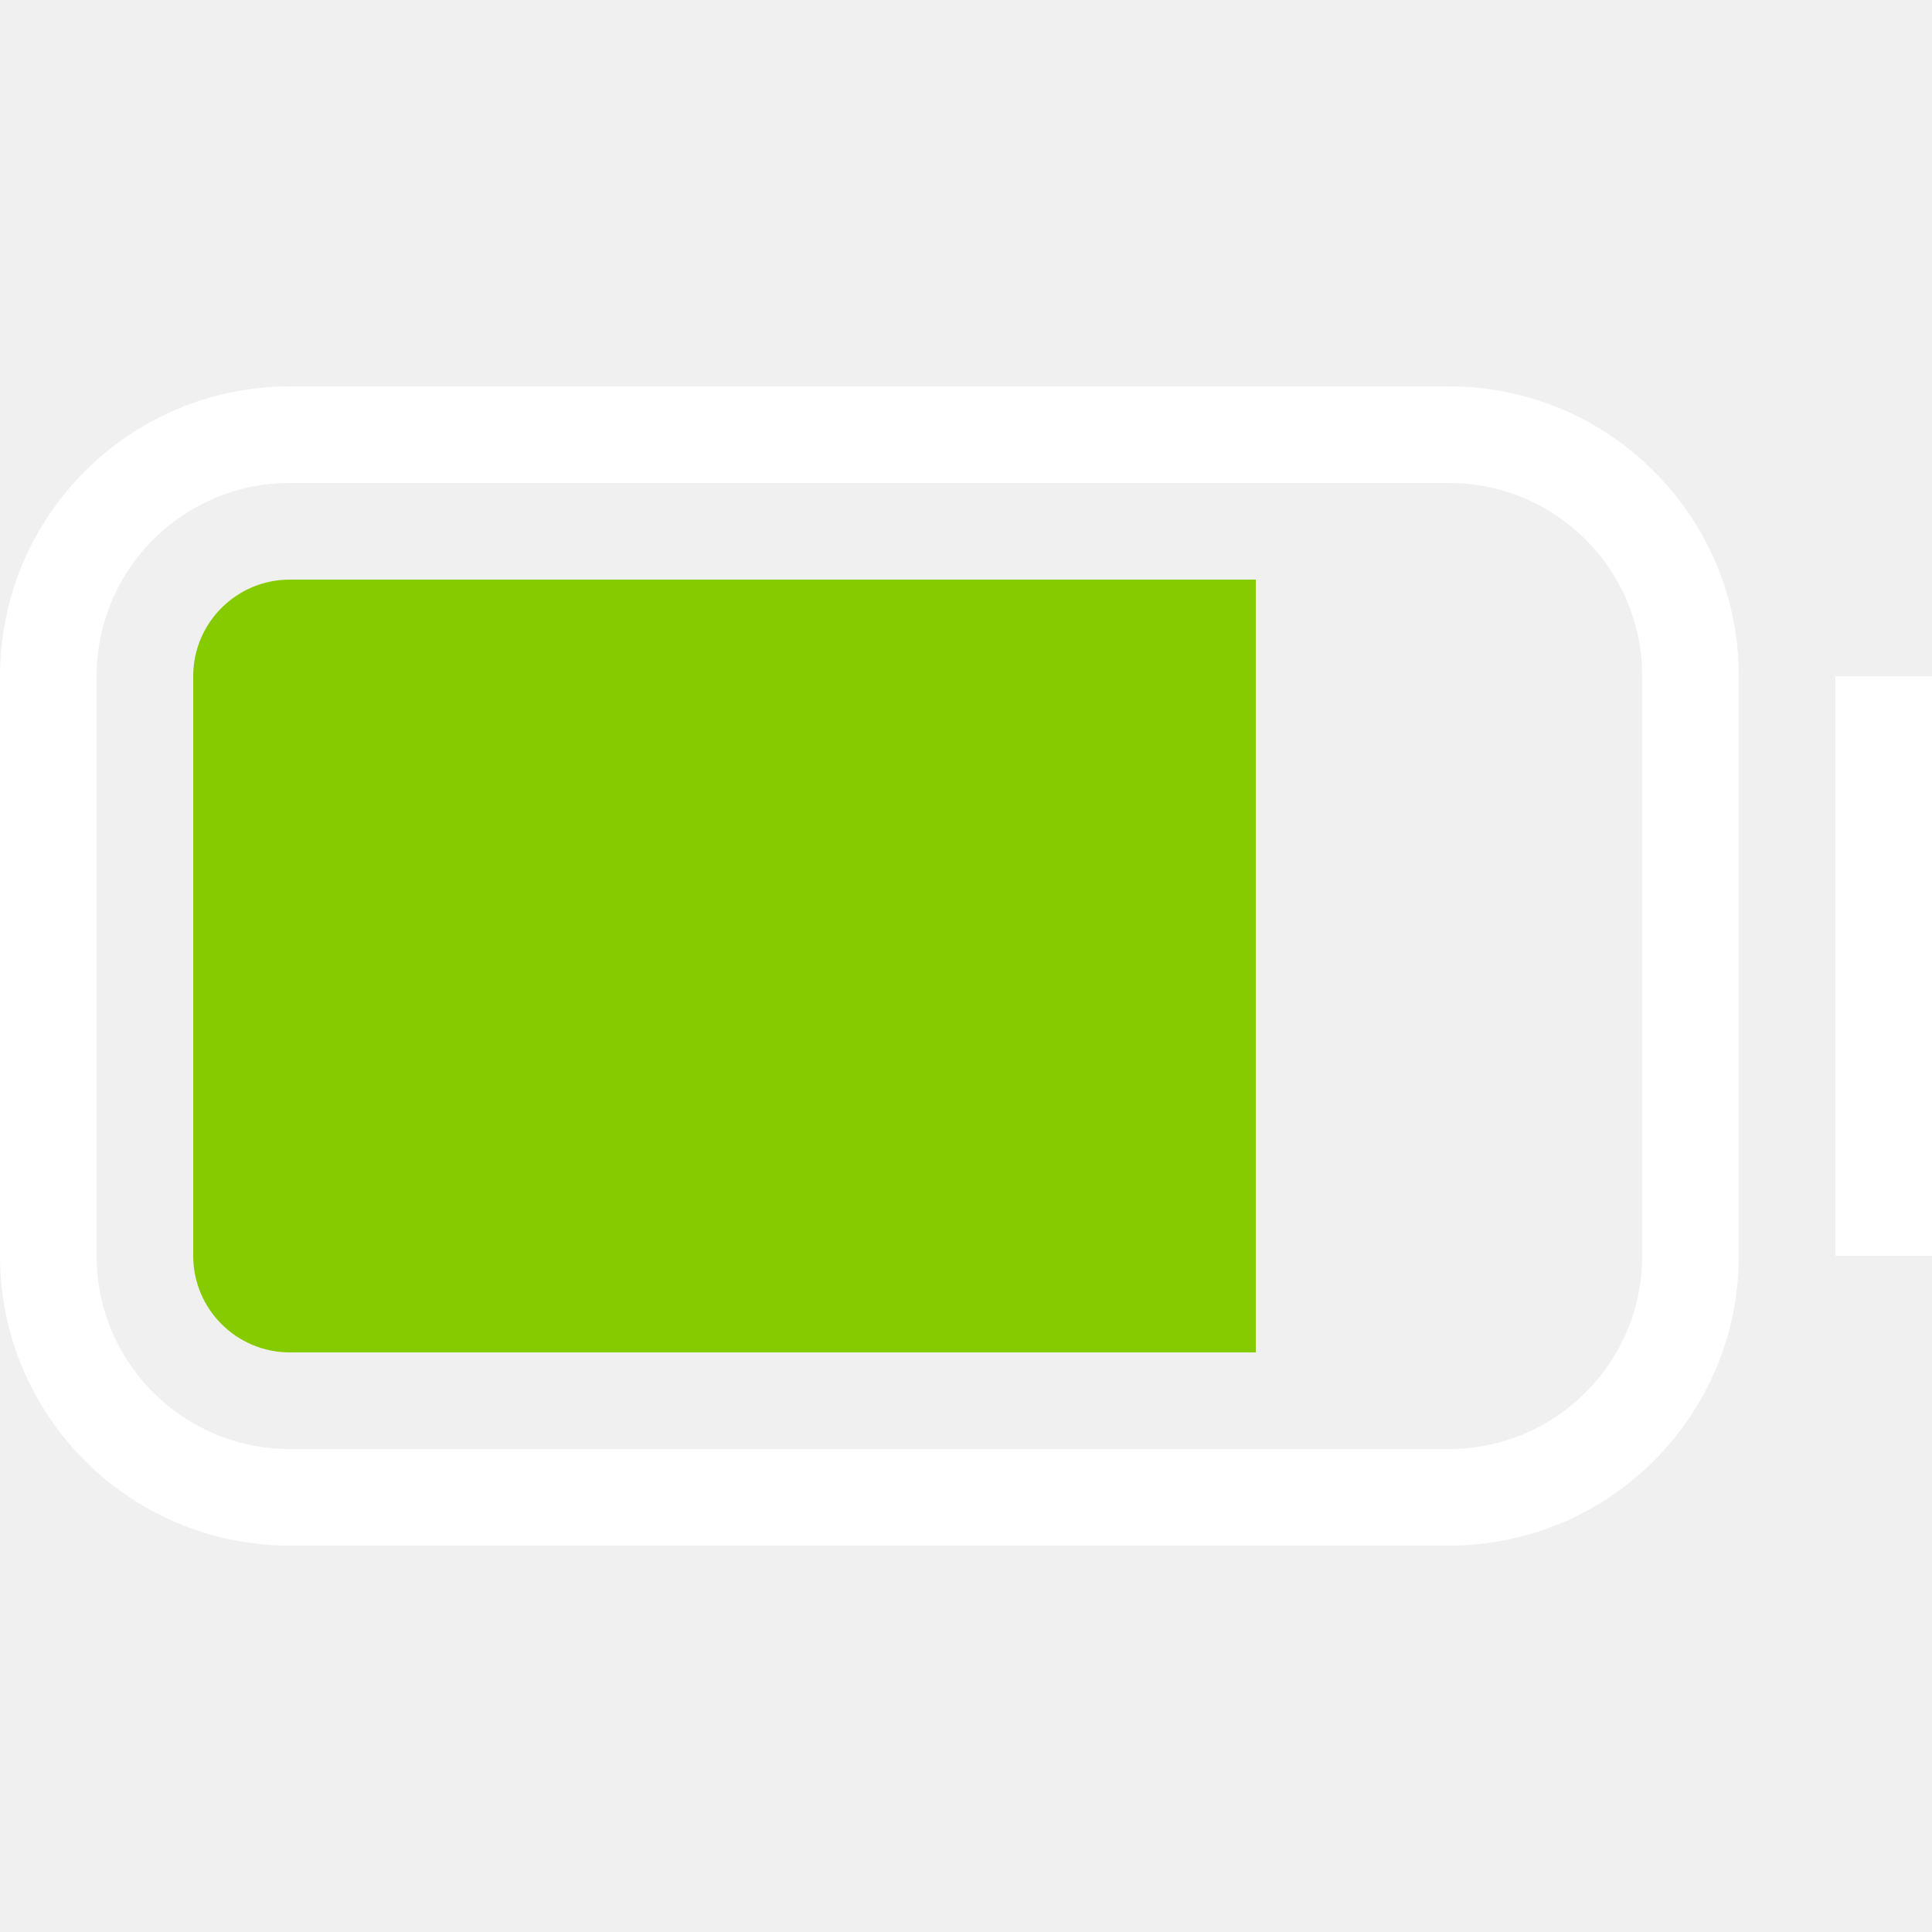
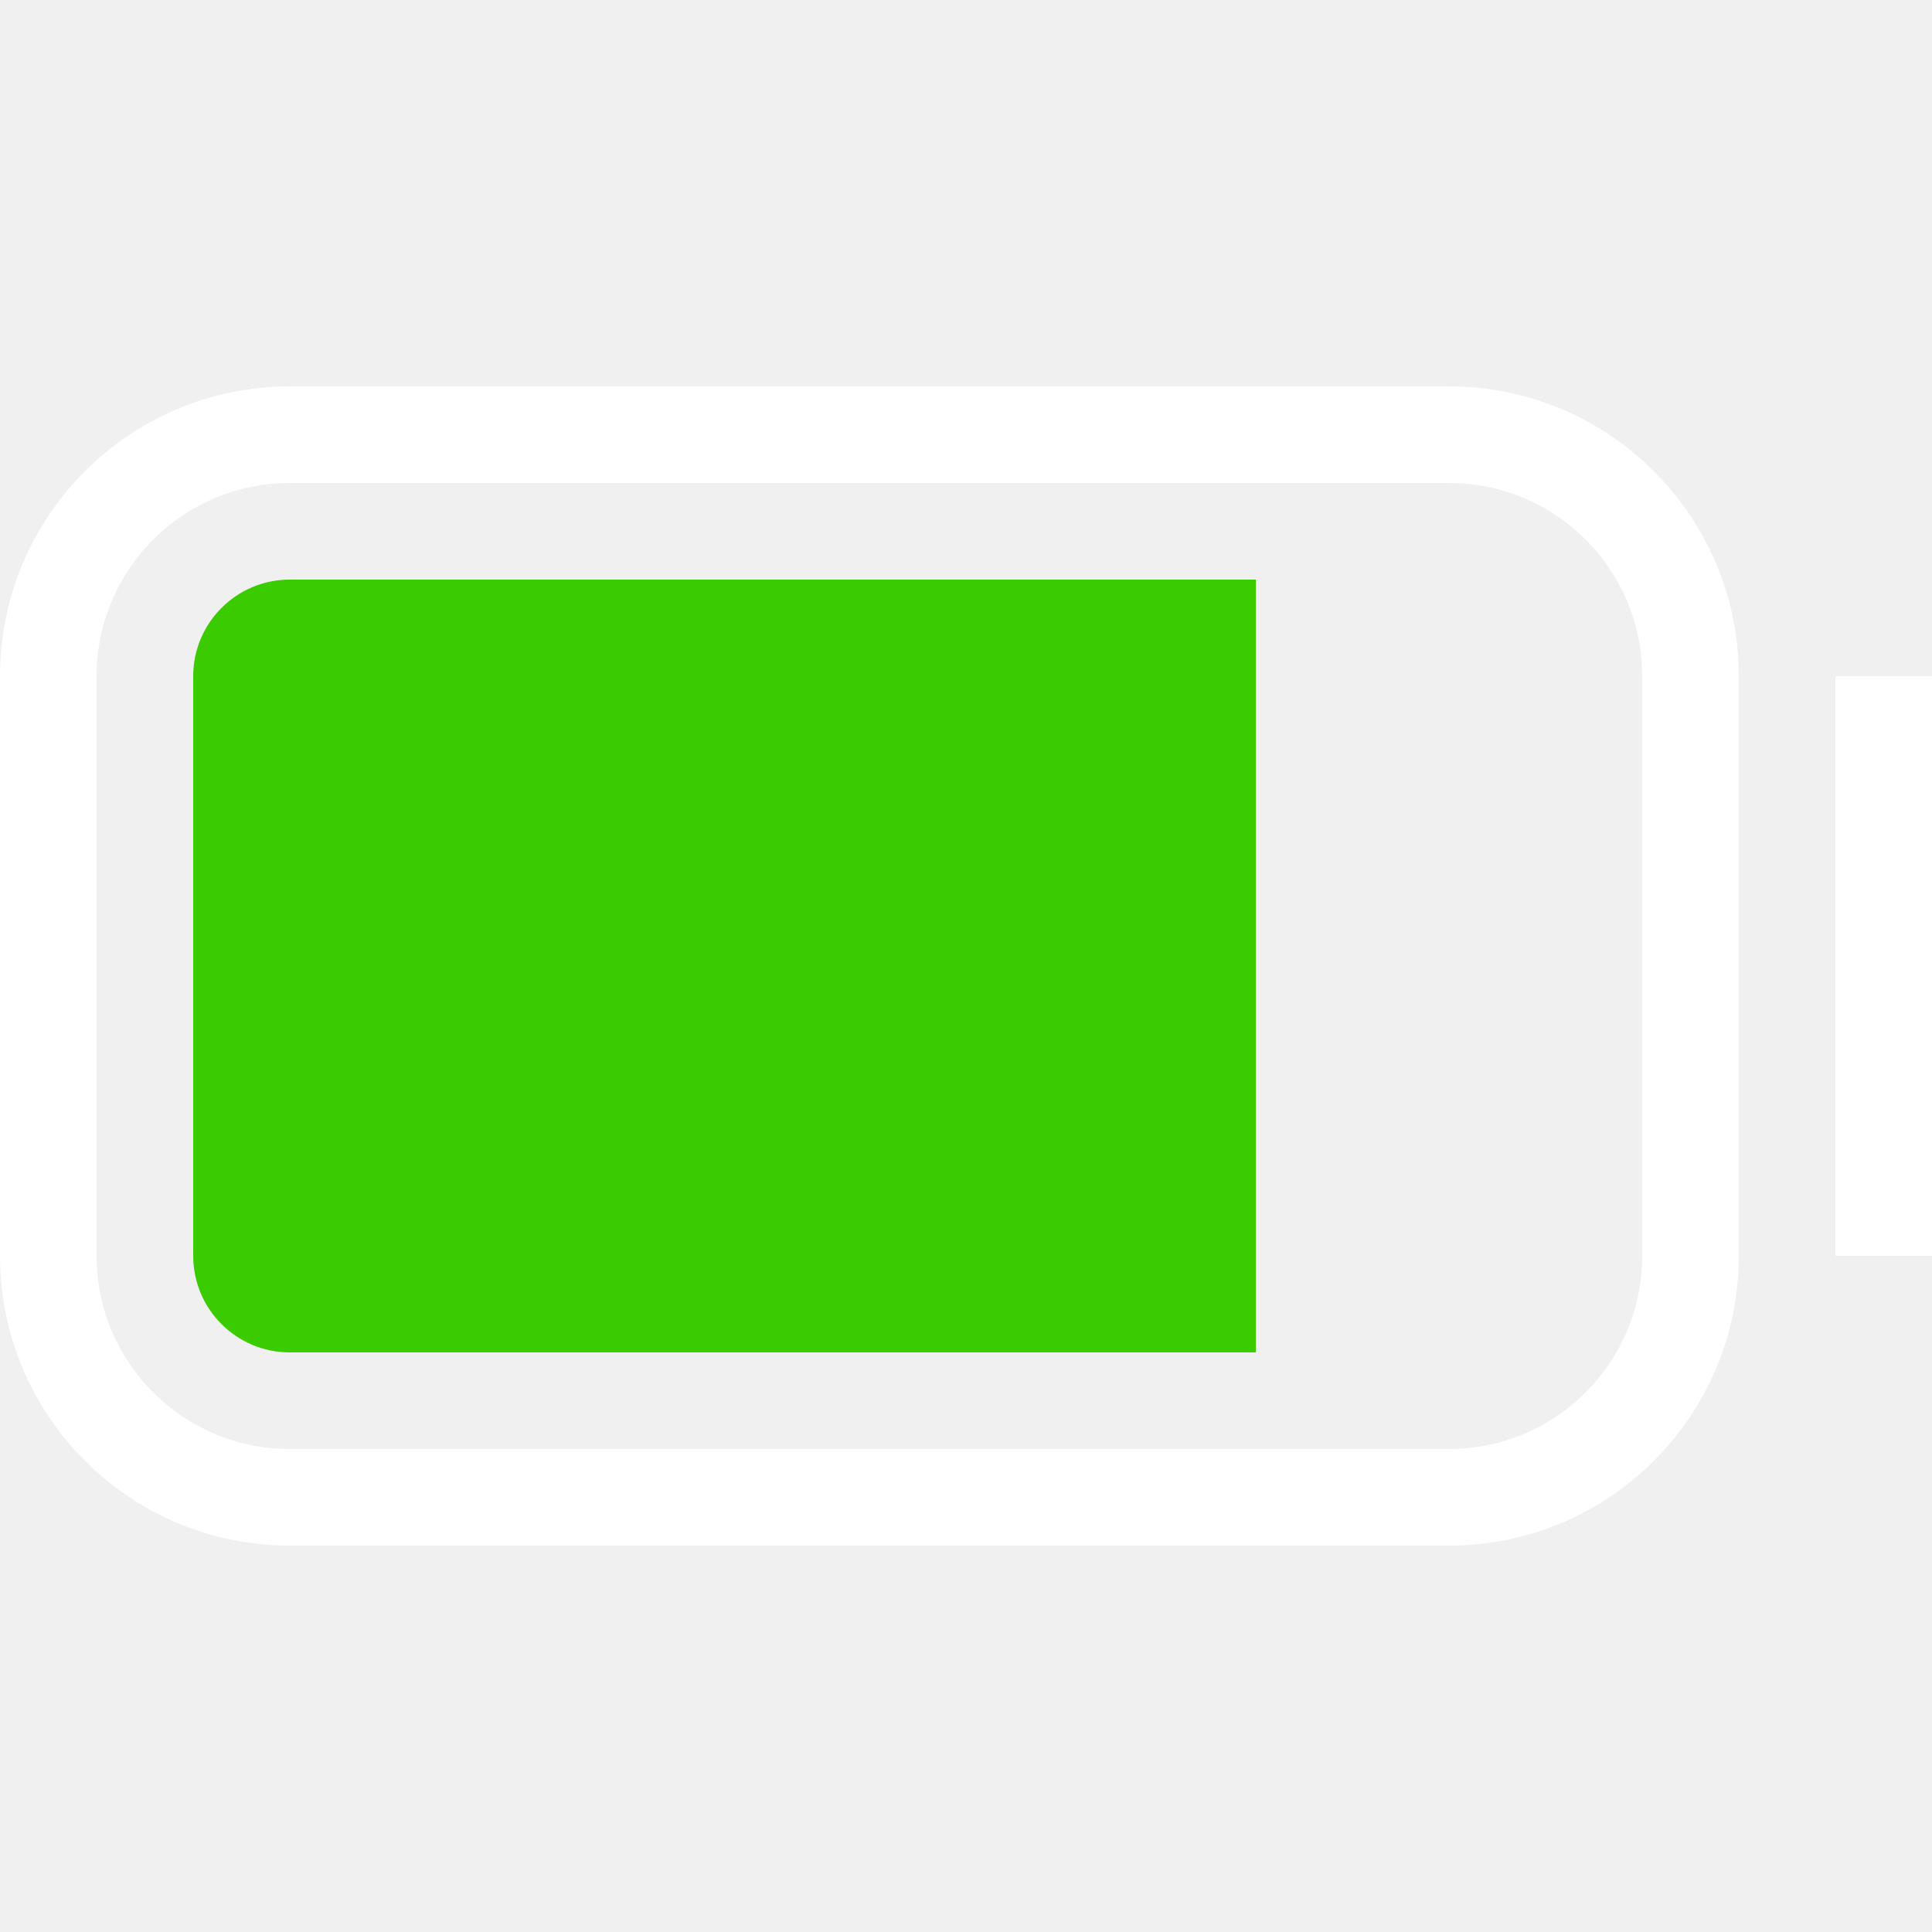
<svg xmlns="http://www.w3.org/2000/svg" width="20" height="20" viewBox="0 0 20 20">
  <g fill="none" fill-rule="evenodd" transform="translate(0 4)">
-     <path fill="#85CB00" d="M1,-1.86517468e-13 L11,-1.86517468e-13 L11,-1.86517468e-13 L11,8 L1,8 C0.448,8 6.76353751e-17,7.552 0,7 L0,1 C-6.76353751e-17,0.448 0.448,-1.86416015e-13 1,-1.86517468e-13 Z" transform="translate(2 2)" />
+     <path fill="#3ACB00" d="M1,-1.86517468e-13 L11,-1.86517468e-13 L11,-1.86517468e-13 L11,8 L1,8 C0.448,8 6.76353751e-17,7.552 0,7 L0,1 C-6.76353751e-17,0.448 0.448,-1.86416015e-13 1,-1.86517468e-13 Z" transform="translate(2 2)" />
    <path fill="#FFF" d="M15,-4.61852778e-14 C16.657,-4.61852778e-14 18,1.343 18,3 L18,9 C18,10.657 16.657,12 15,12 L3,12 C1.343,12 0,10.657 0,9 L0,3 C0,1.343 1.343,-4.61852778e-14 3,-4.61852778e-14 L15,-4.61852778e-14 Z M15,1 L3,1 C1.895,1 1,1.895 1,3 L1,9 C1,10.105 1.895,11 3,11 L15,11 C16.105,11 17,10.105 17,9 L17,3 C17,1.895 16.105,1 15,1 Z M20,3 L20,9 L19,9 L19,3 L20,3 Z" />
  </g>
</svg>
